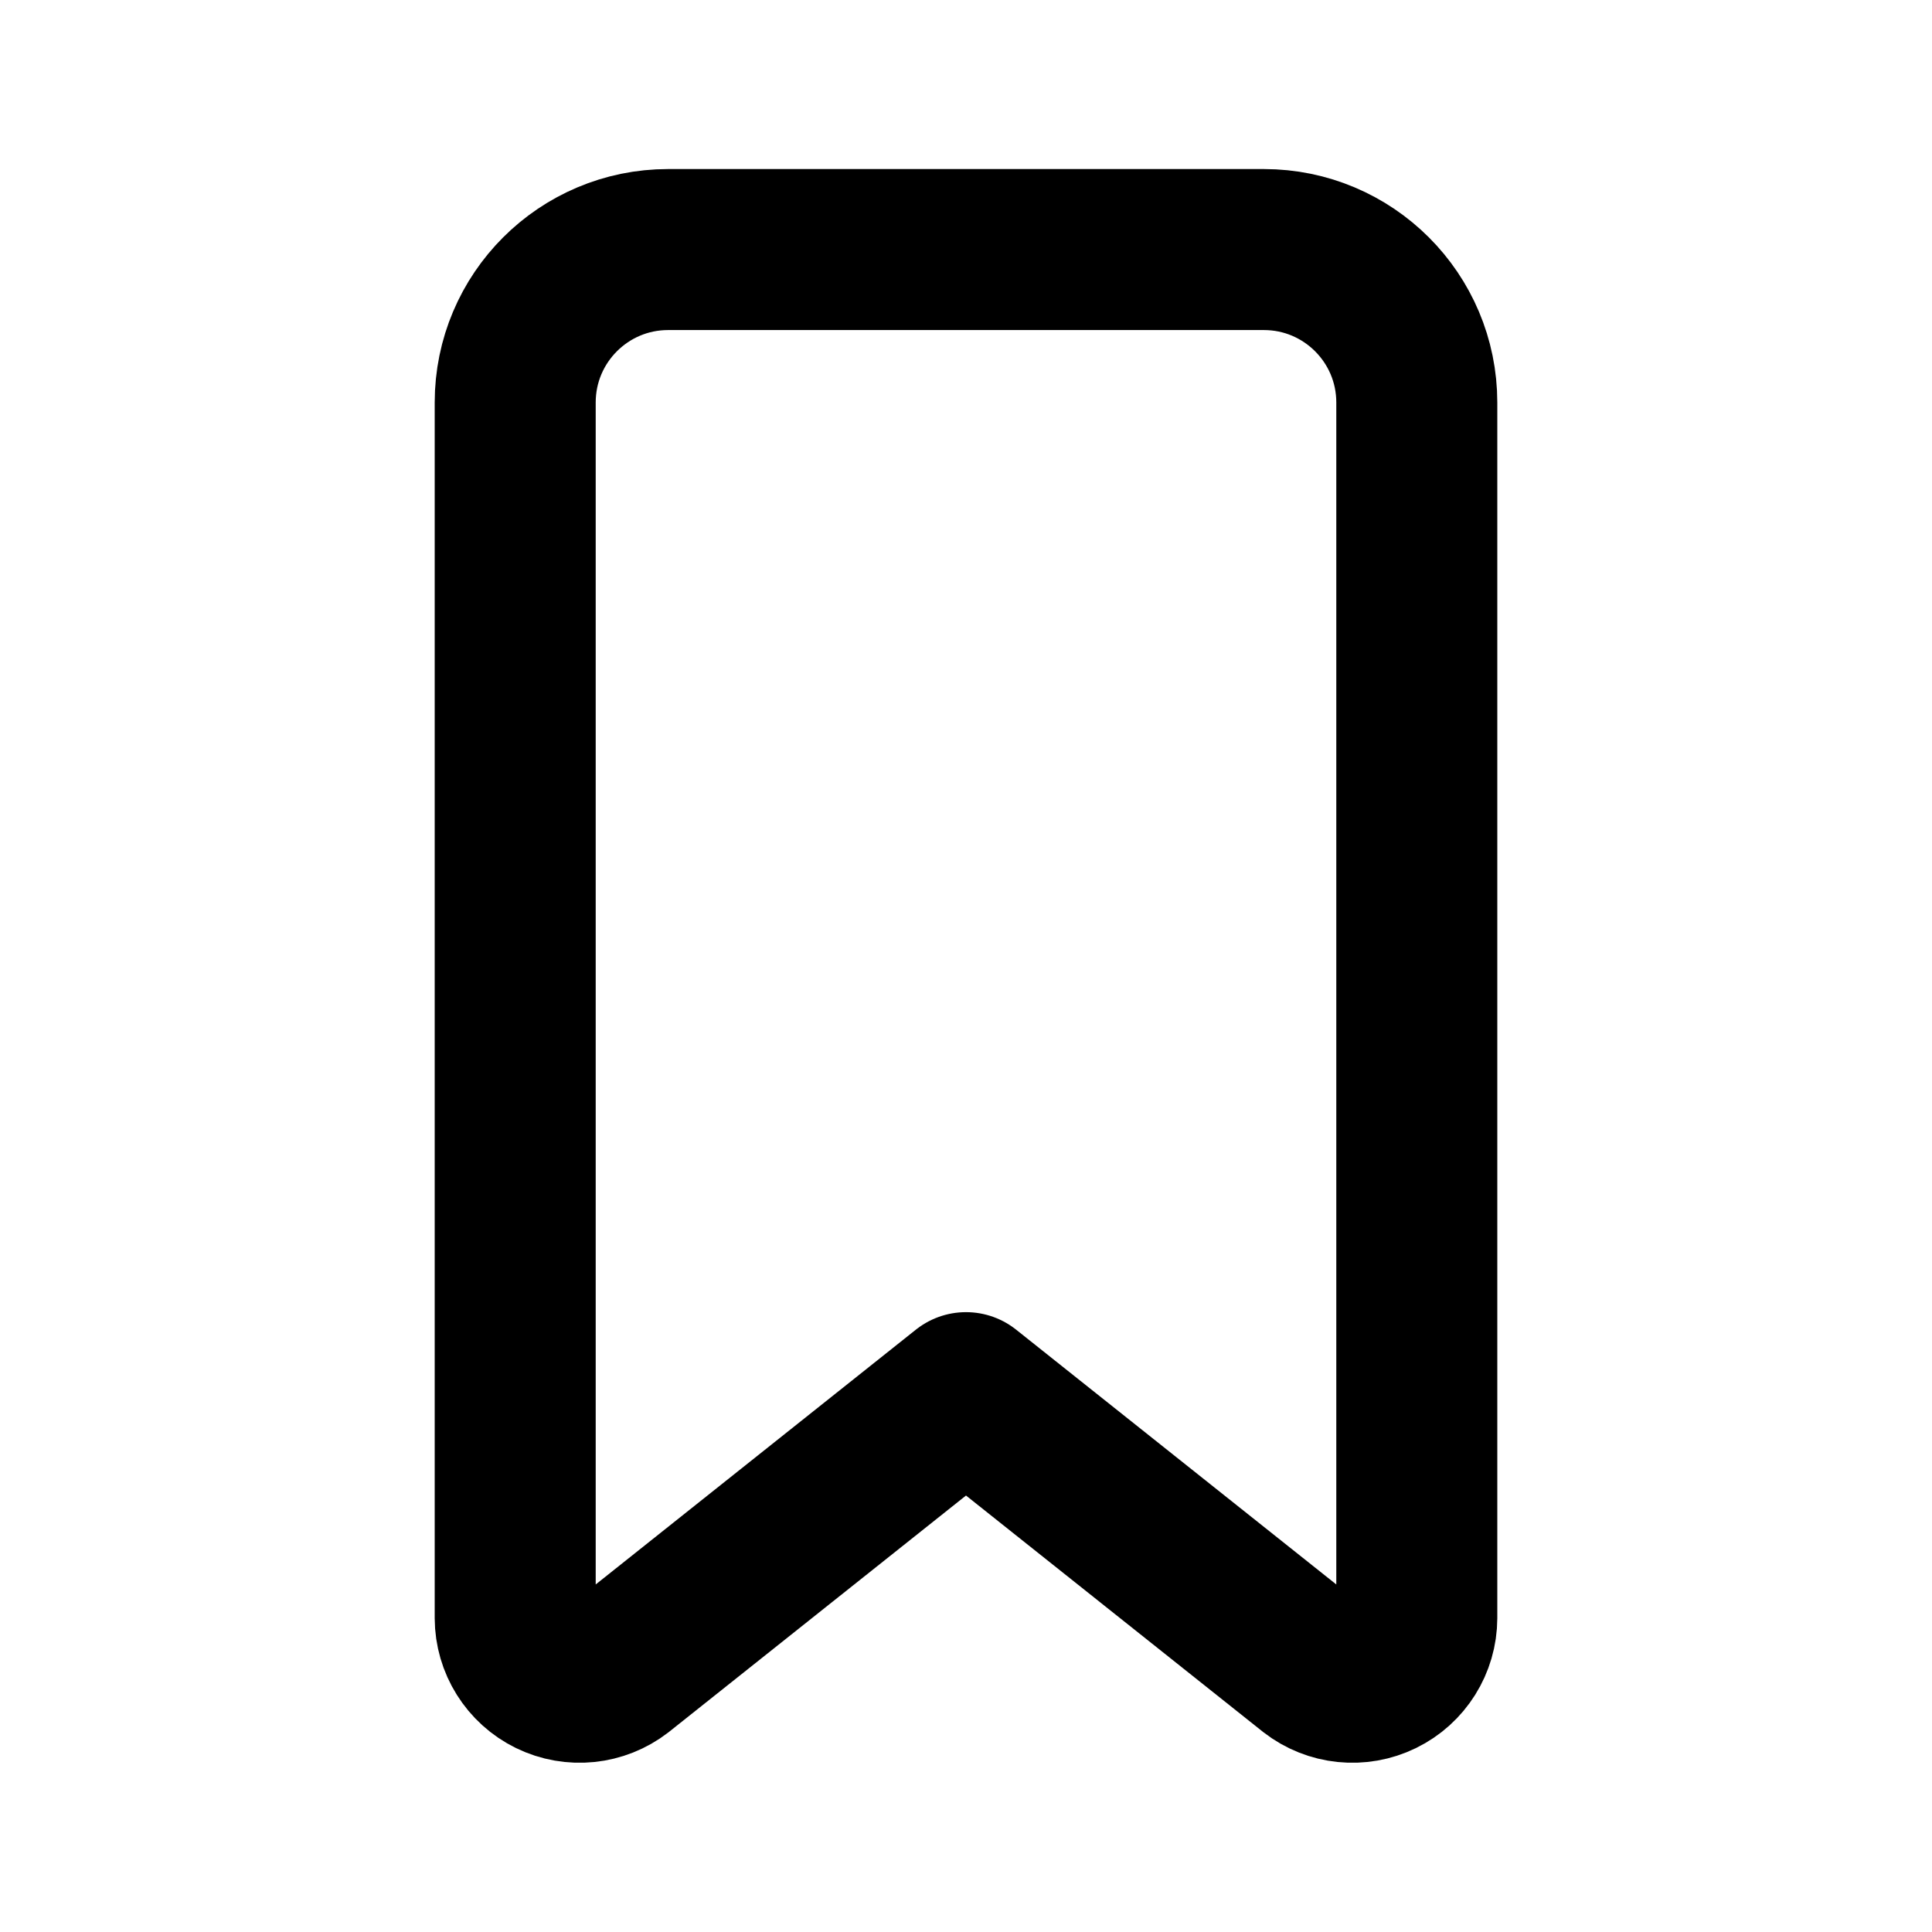
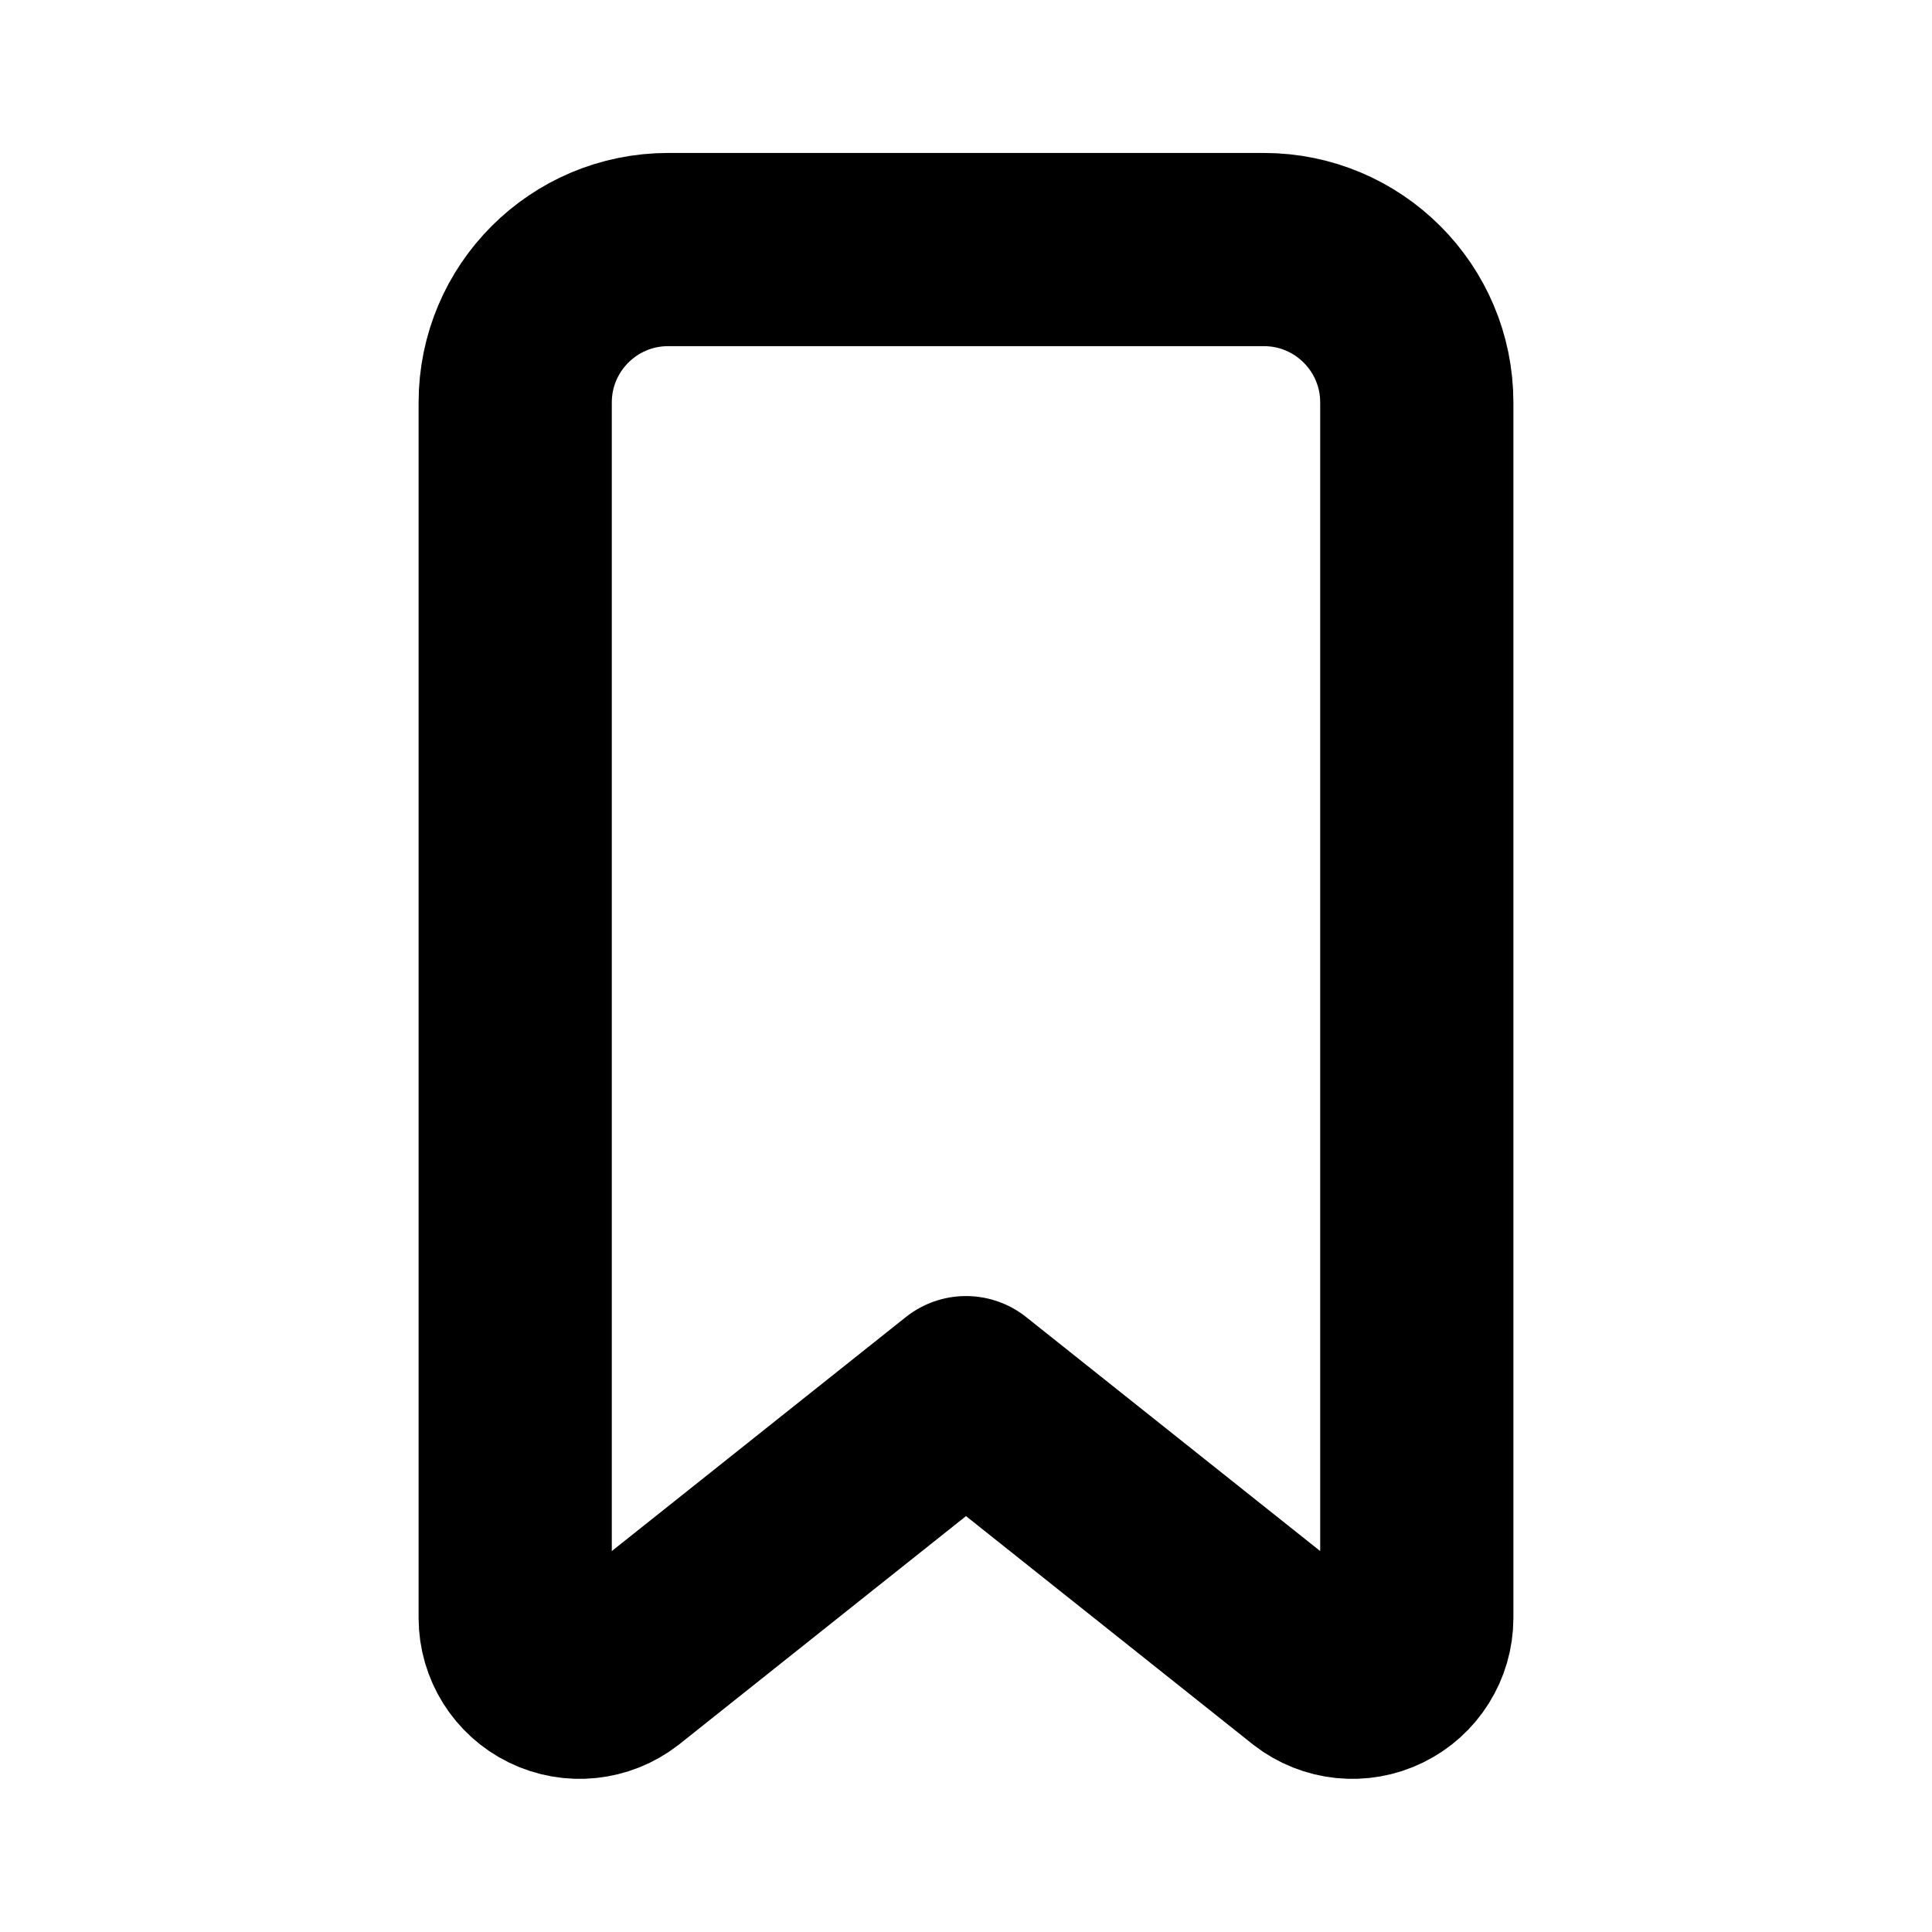
<svg xmlns="http://www.w3.org/2000/svg" viewBox="0 0 24 24" width="24" height="24" fill="none">
-   <path d="M6.4 5a1.9 1.9 0 0 1 1.9-1.9h7.4A1.9 1.9 0 0 1 17.6 5v15.1a.8.8 0 0 1-1.29.63L12 17.3l-4.31 3.43A.8.8 0 0 1 6.4 20.1Z" stroke="currentColor" stroke-width="2" stroke-linecap="round" stroke-linejoin="round" />
+   <path d="M6.4 5a1.9 1.9 0 0 1 1.9-1.9h7.4A1.9 1.9 0 0 1 17.6 5v15.1a.8.8 0 0 1-1.29.63L12 17.3l-4.31 3.43A.8.8 0 0 1 6.4 20.1Z" stroke="currentColor" stroke-width="2.4" stroke-linecap="round" stroke-linejoin="round" />
</svg>
